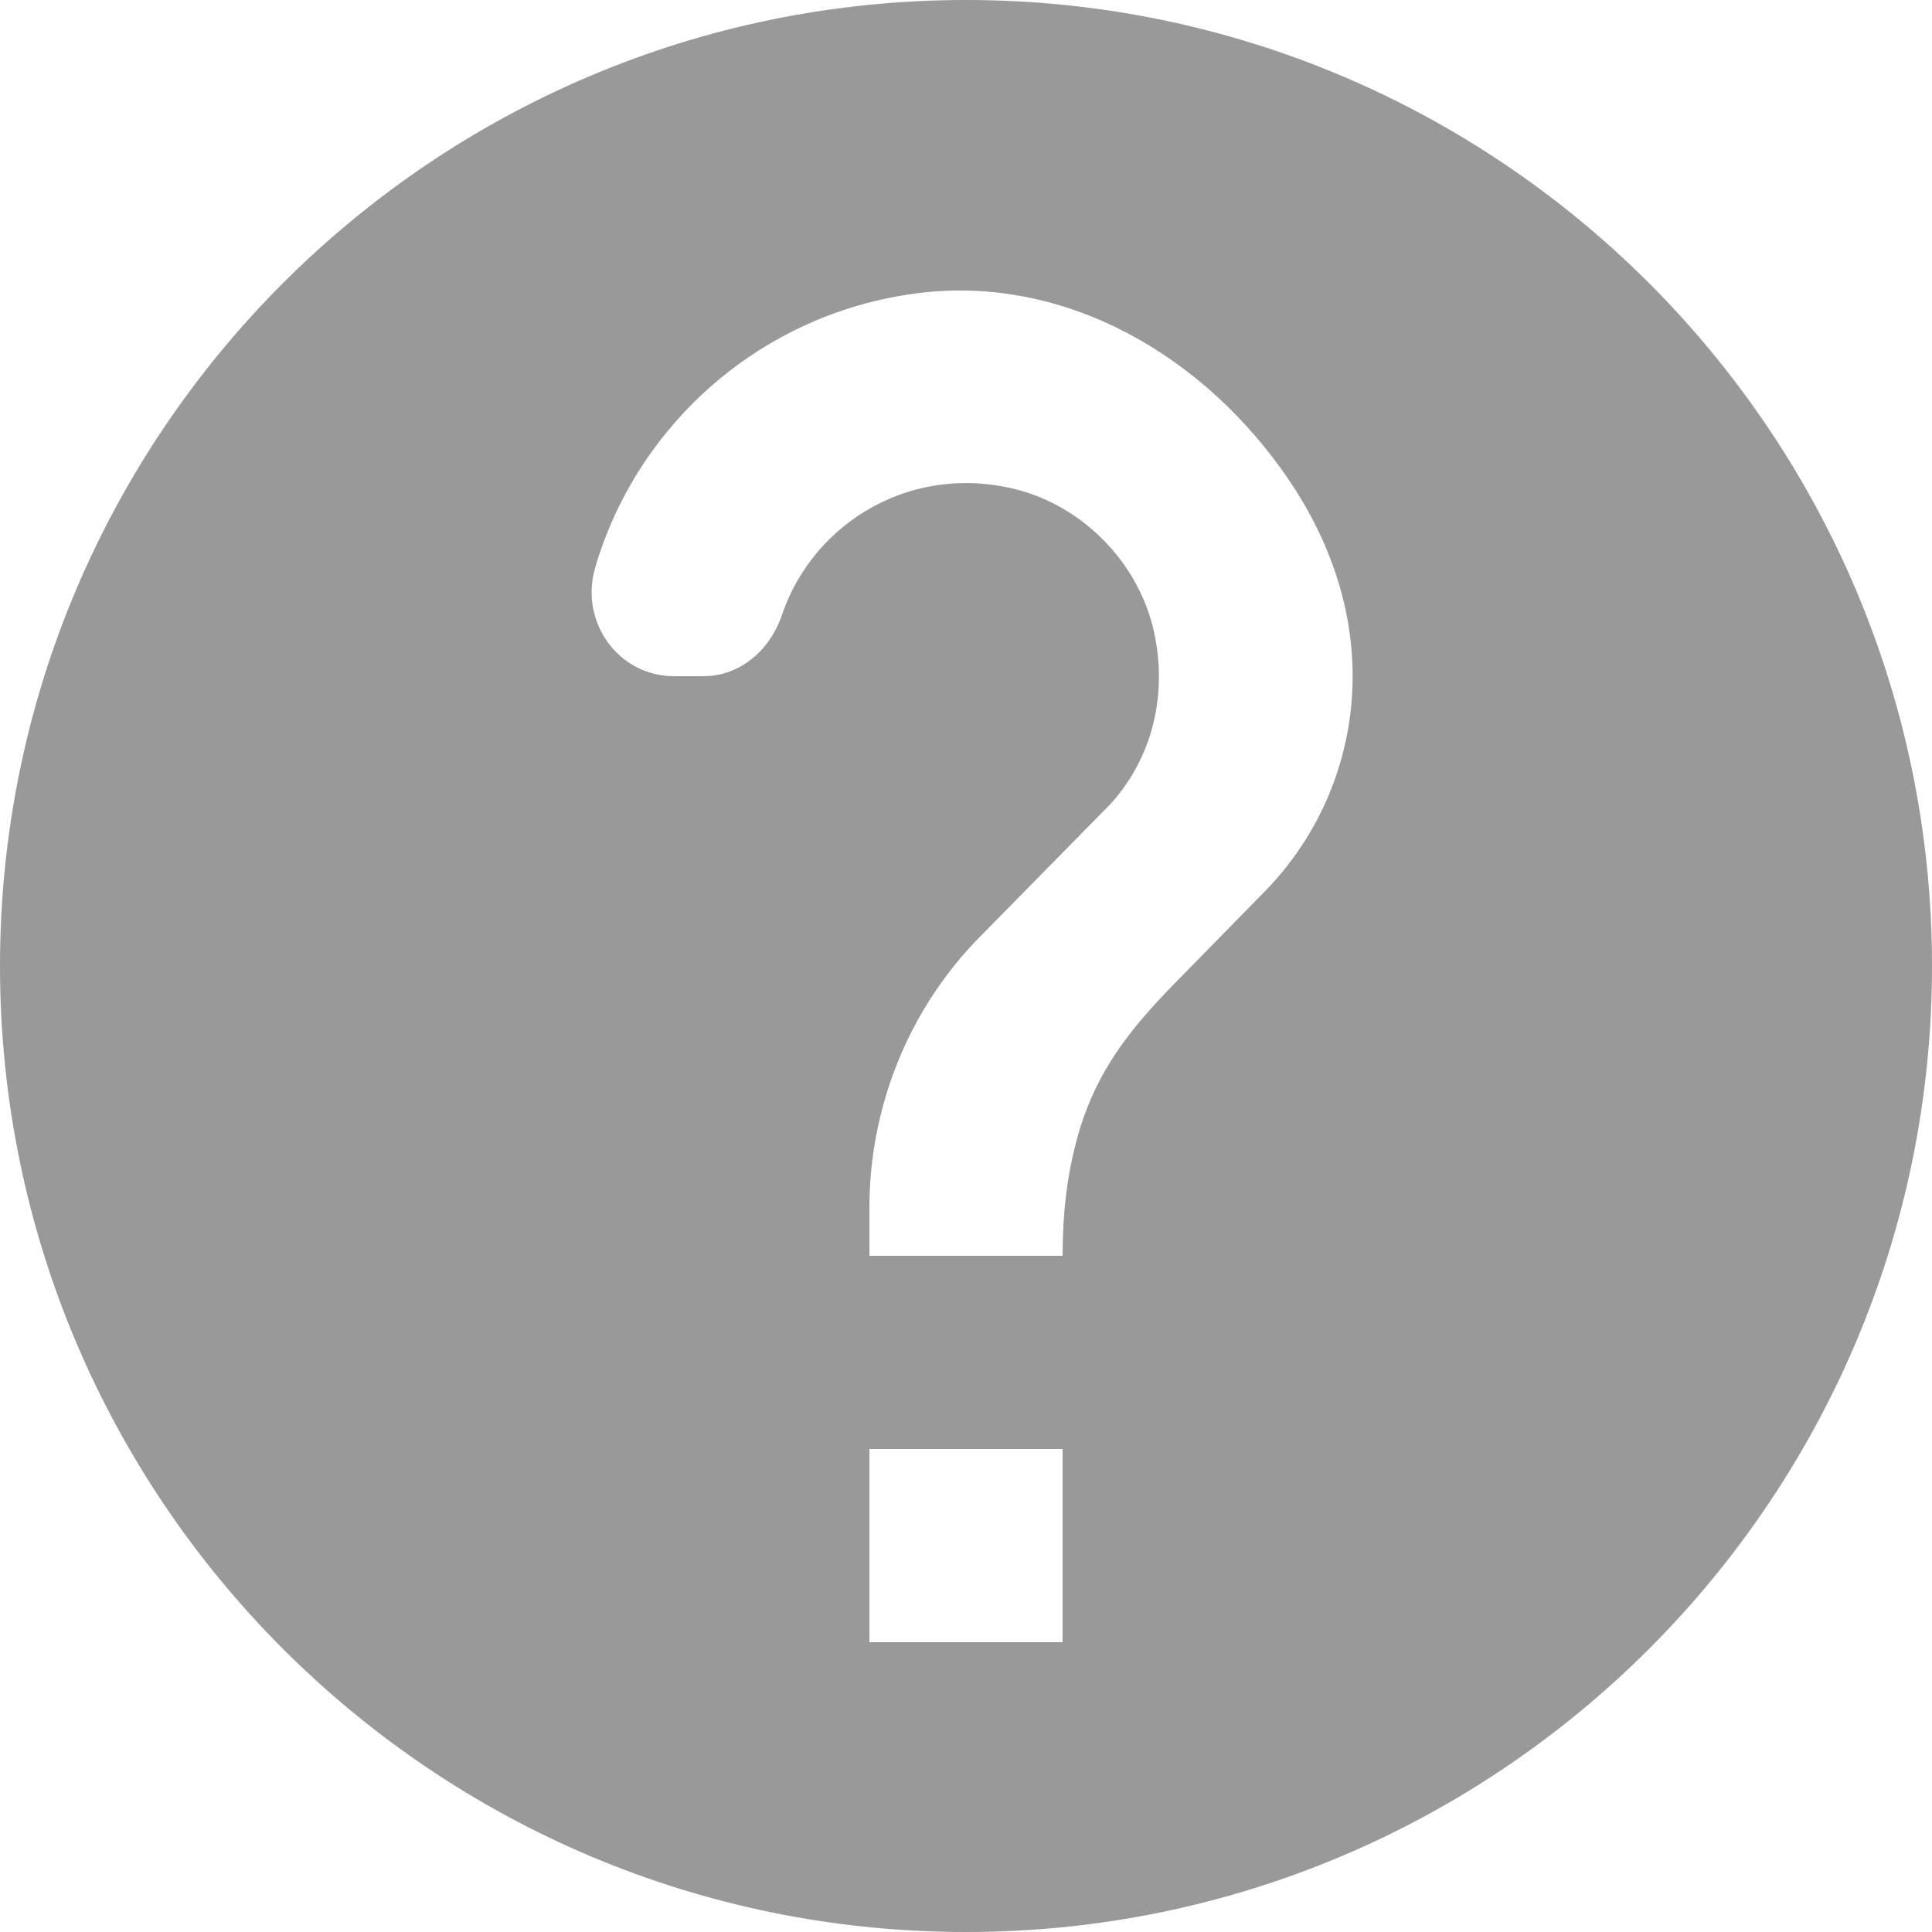
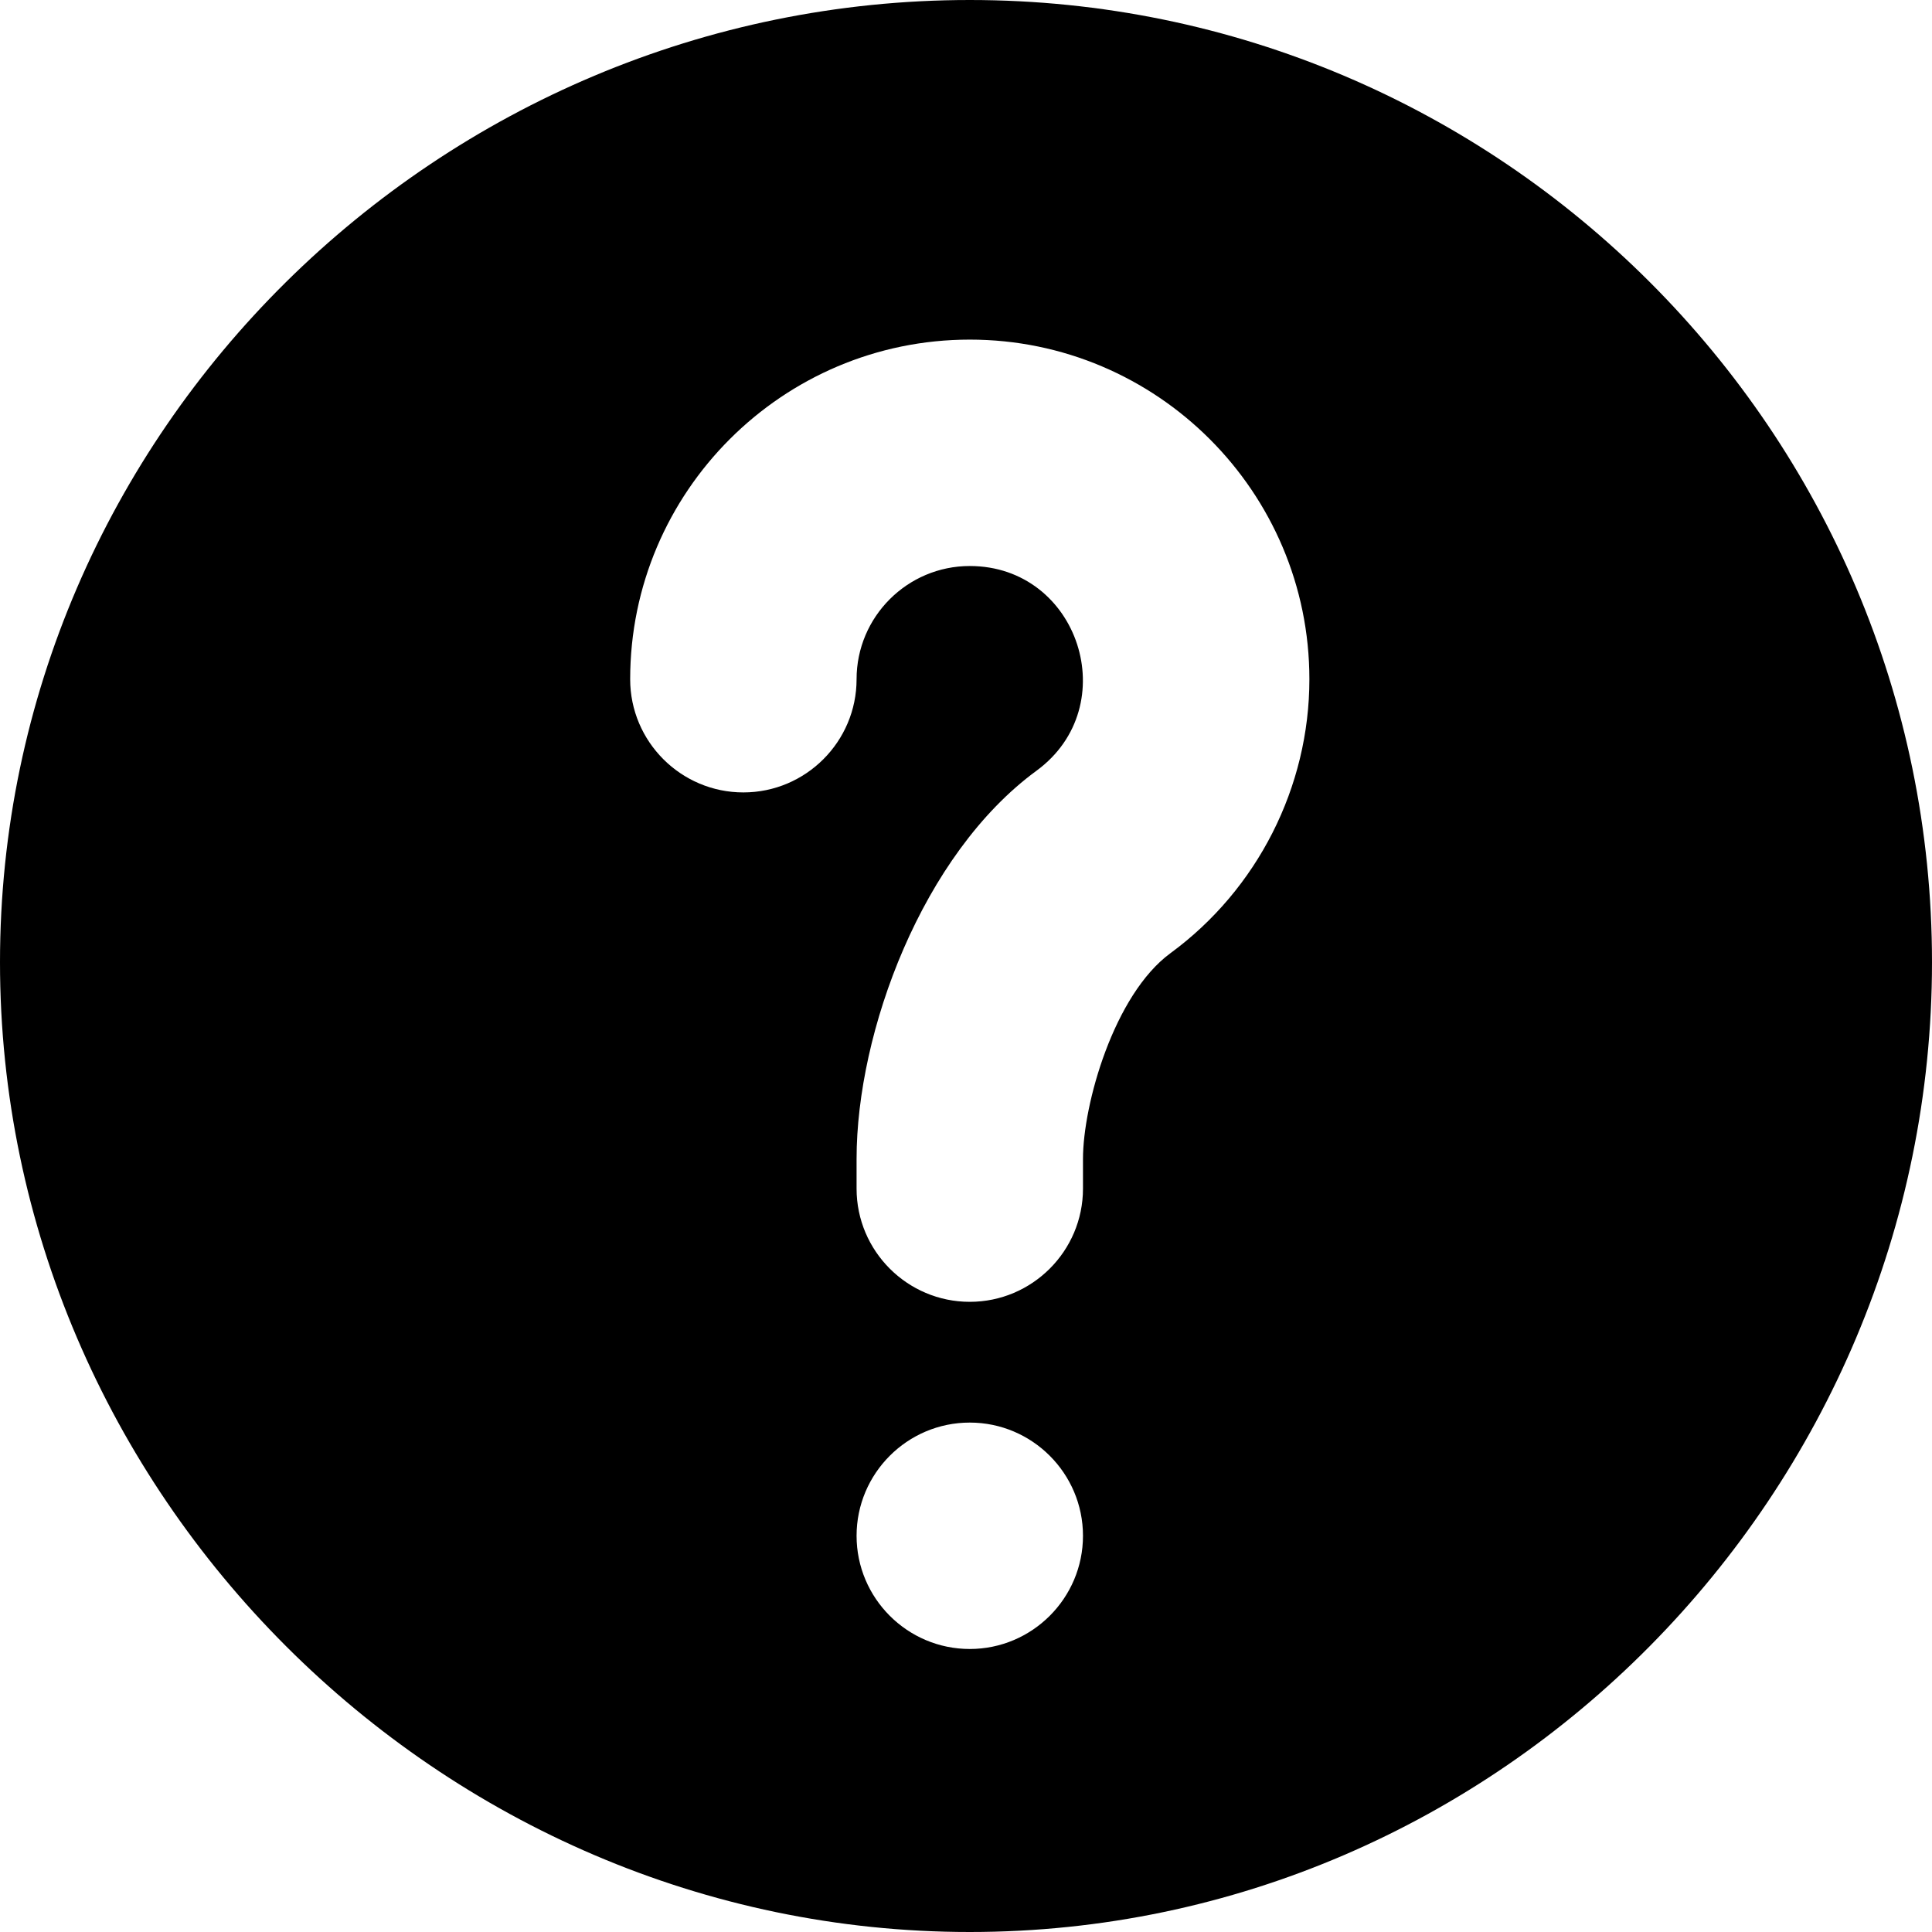
- <svg xmlns="http://www.w3.org/2000/svg" width="15" height="15" viewBox="0 0 15 15" fill="none">
-   <path d="M7.5 0C3.36 0 0 3.36 0 7.5C0 11.64 3.36 15 7.5 15C11.64 15 15 11.64 15 7.5C15 3.36 11.64 0 7.5 0ZM8.25 12.75H6.75V11.25H8.25V12.75ZM9.803 6.938L9.127 7.628C8.752 8.01 8.482 8.355 8.348 8.895C8.287 9.135 8.25 9.405 8.25 9.75H6.75V9.375C6.75 9.03 6.81 8.7 6.915 8.393C7.065 7.957 7.312 7.567 7.628 7.253L8.557 6.308C8.902 5.978 9.068 5.482 8.97 4.957C8.873 4.418 8.453 3.96 7.928 3.81C7.095 3.578 6.322 4.05 6.075 4.763C5.985 5.04 5.753 5.25 5.46 5.25H5.235C4.8 5.25 4.5 4.83 4.62 4.41C4.942 3.308 5.88 2.467 7.043 2.288C8.182 2.107 9.27 2.7 9.945 3.638C10.83 4.86 10.568 6.173 9.803 6.938Z" fill="#999999" />
+ <svg xmlns="http://www.w3.org/2000/svg" width="160" height="160" viewBox="0 0 160 160" fill="none">
+   <path d="M80.312 0C36.372 0 0 35.747 0 79.688C0 123.628 36.372 160 80.312 160C124.253 160 160 123.628 160 79.688C160 35.747 124.253 0 80.312 0ZM80.312 136.562C75.144 136.562 70.938 132.356 70.938 127.188C70.938 122.019 75.144 117.812 80.312 117.812C85.478 117.812 89.688 122.019 89.688 127.188C89.688 132.356 85.478 136.562 80.312 136.562ZM96.928 78.941C92.253 82.375 89.688 91.447 89.688 95.975V98.438C89.688 103.606 85.478 107.812 80.312 107.812C75.144 107.812 70.938 103.606 70.938 98.438V95.975C70.938 85.459 76.369 70.763 85.847 63.822C93.128 58.475 89.347 46.875 80.312 46.875C75.144 46.875 70.938 51.081 70.938 56.25C70.938 61.419 66.728 65.625 61.562 65.625C56.394 65.625 52.188 61.419 52.188 56.25C52.188 40.741 64.803 28.125 80.312 28.125C95.822 28.125 108.438 40.741 108.438 56.25C108.438 65.178 104.134 73.659 96.928 78.941Z" fill="black" />
</svg>
